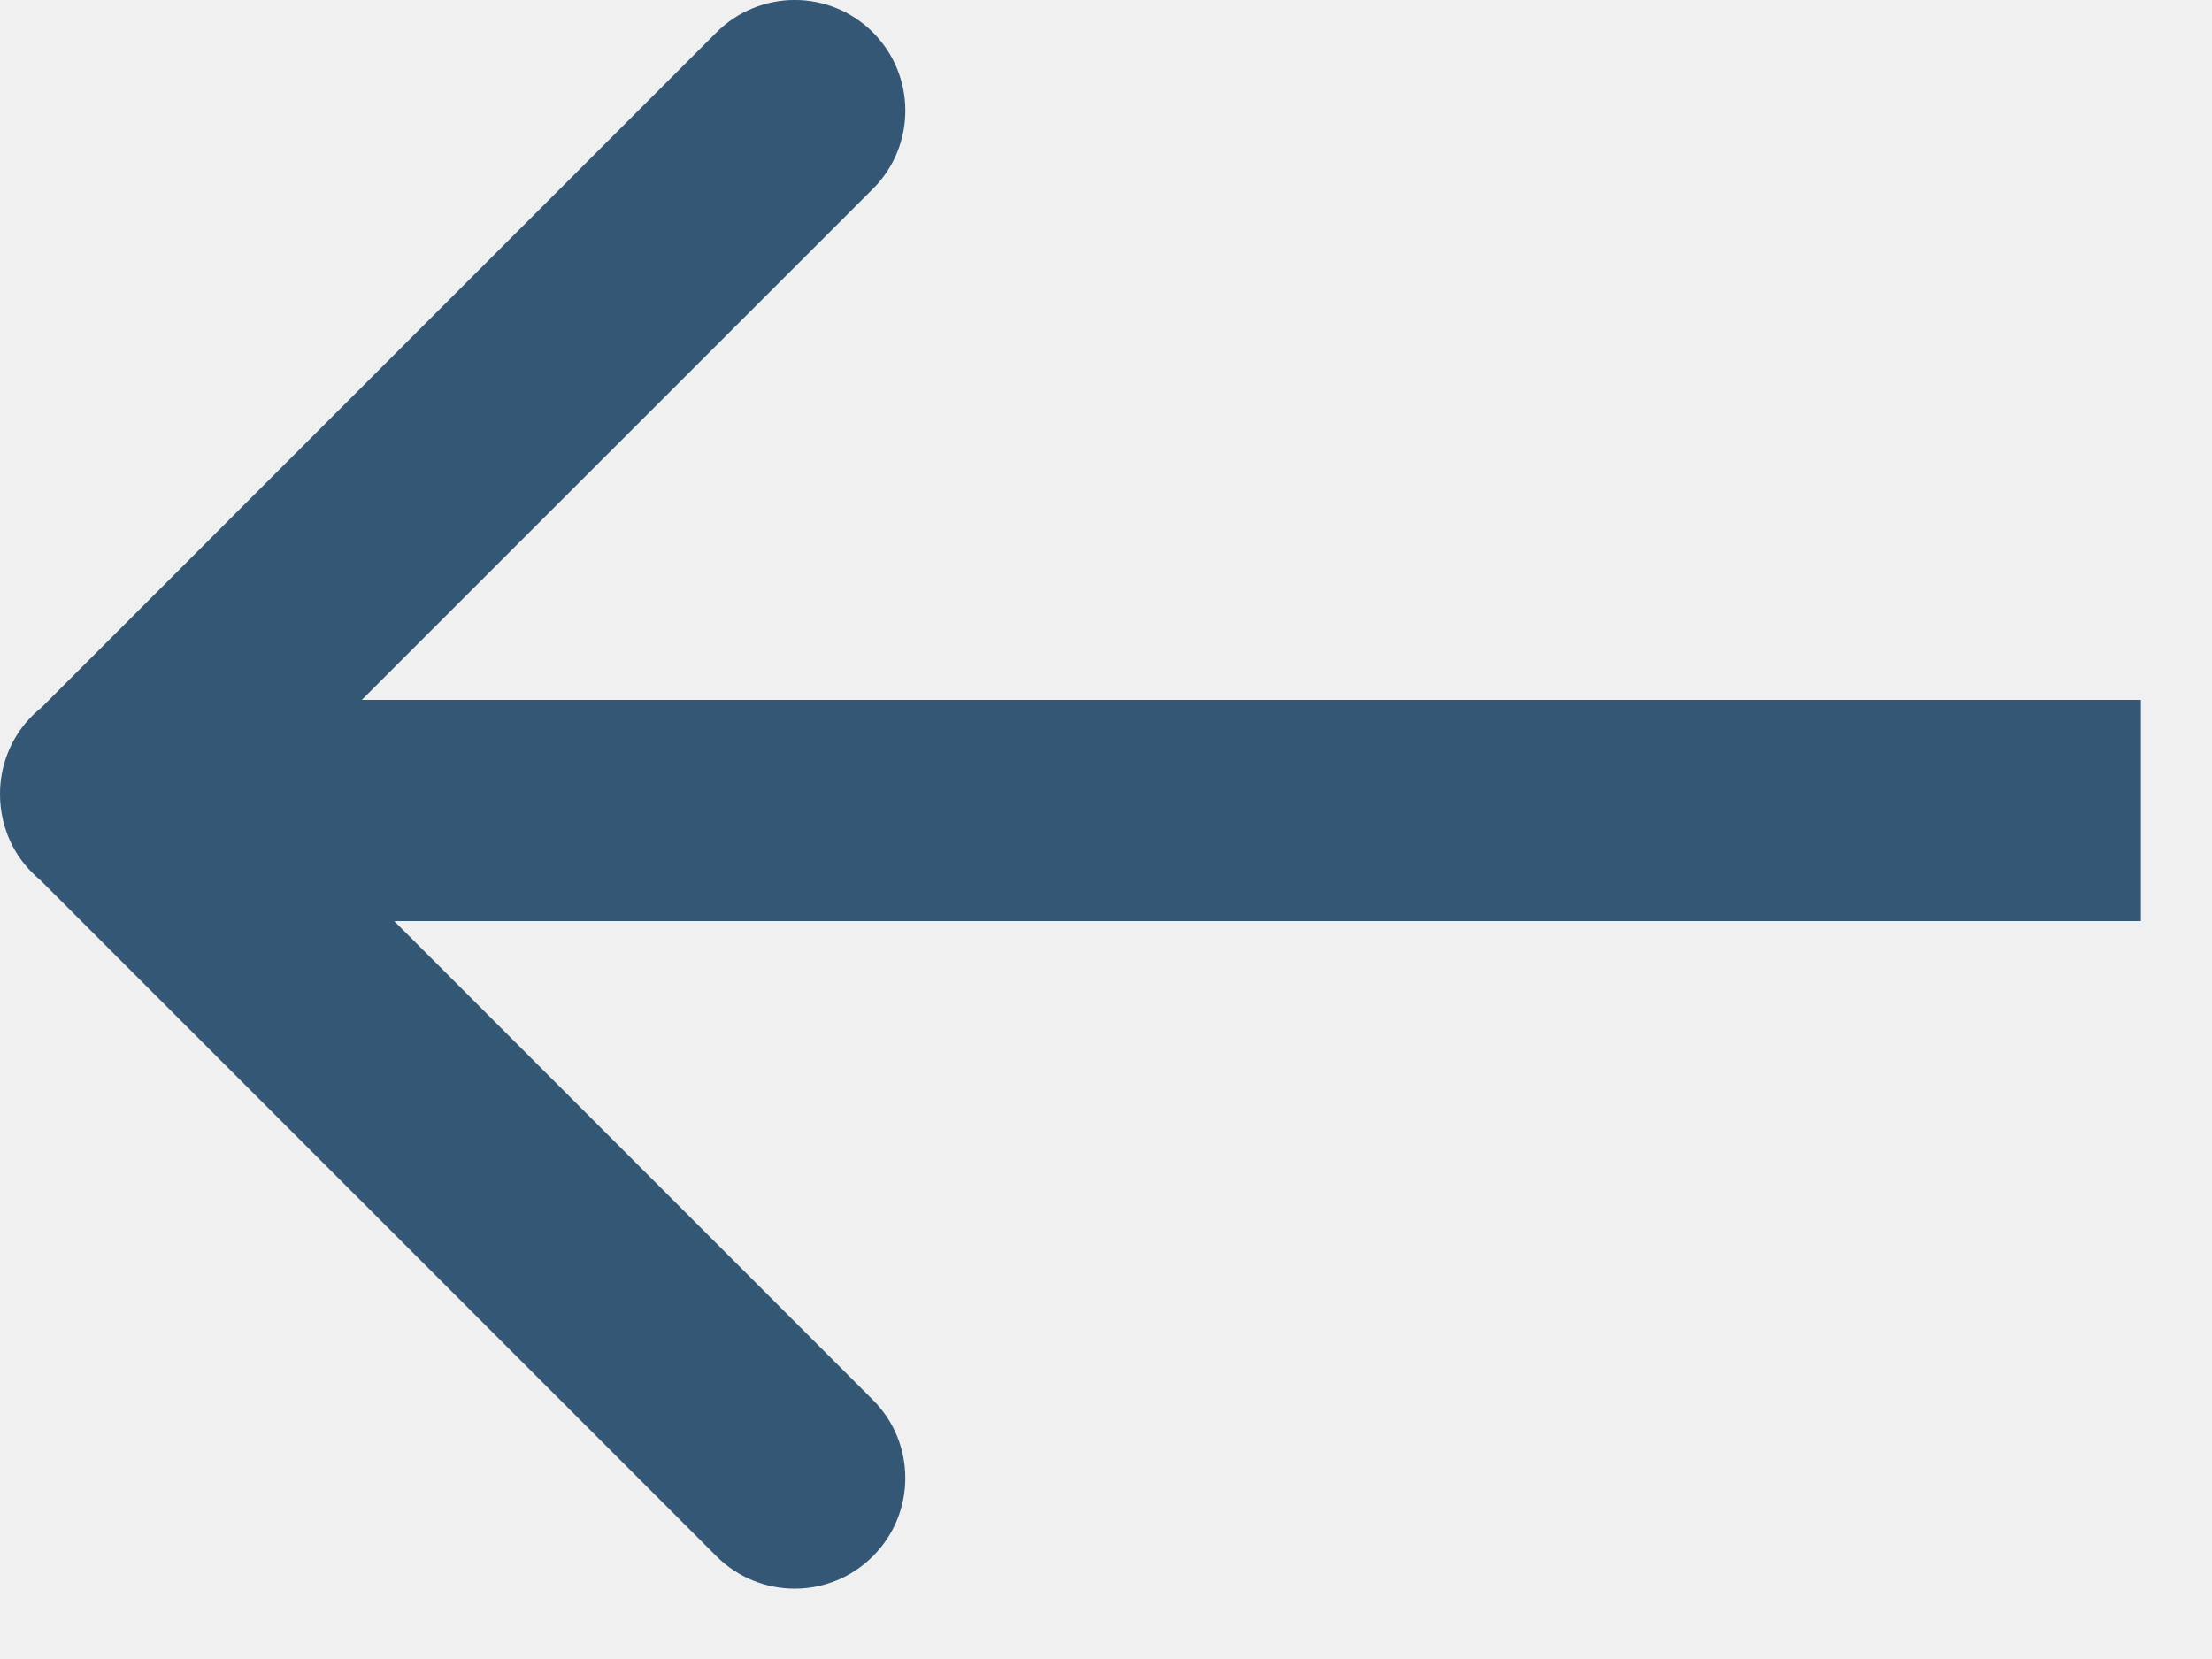
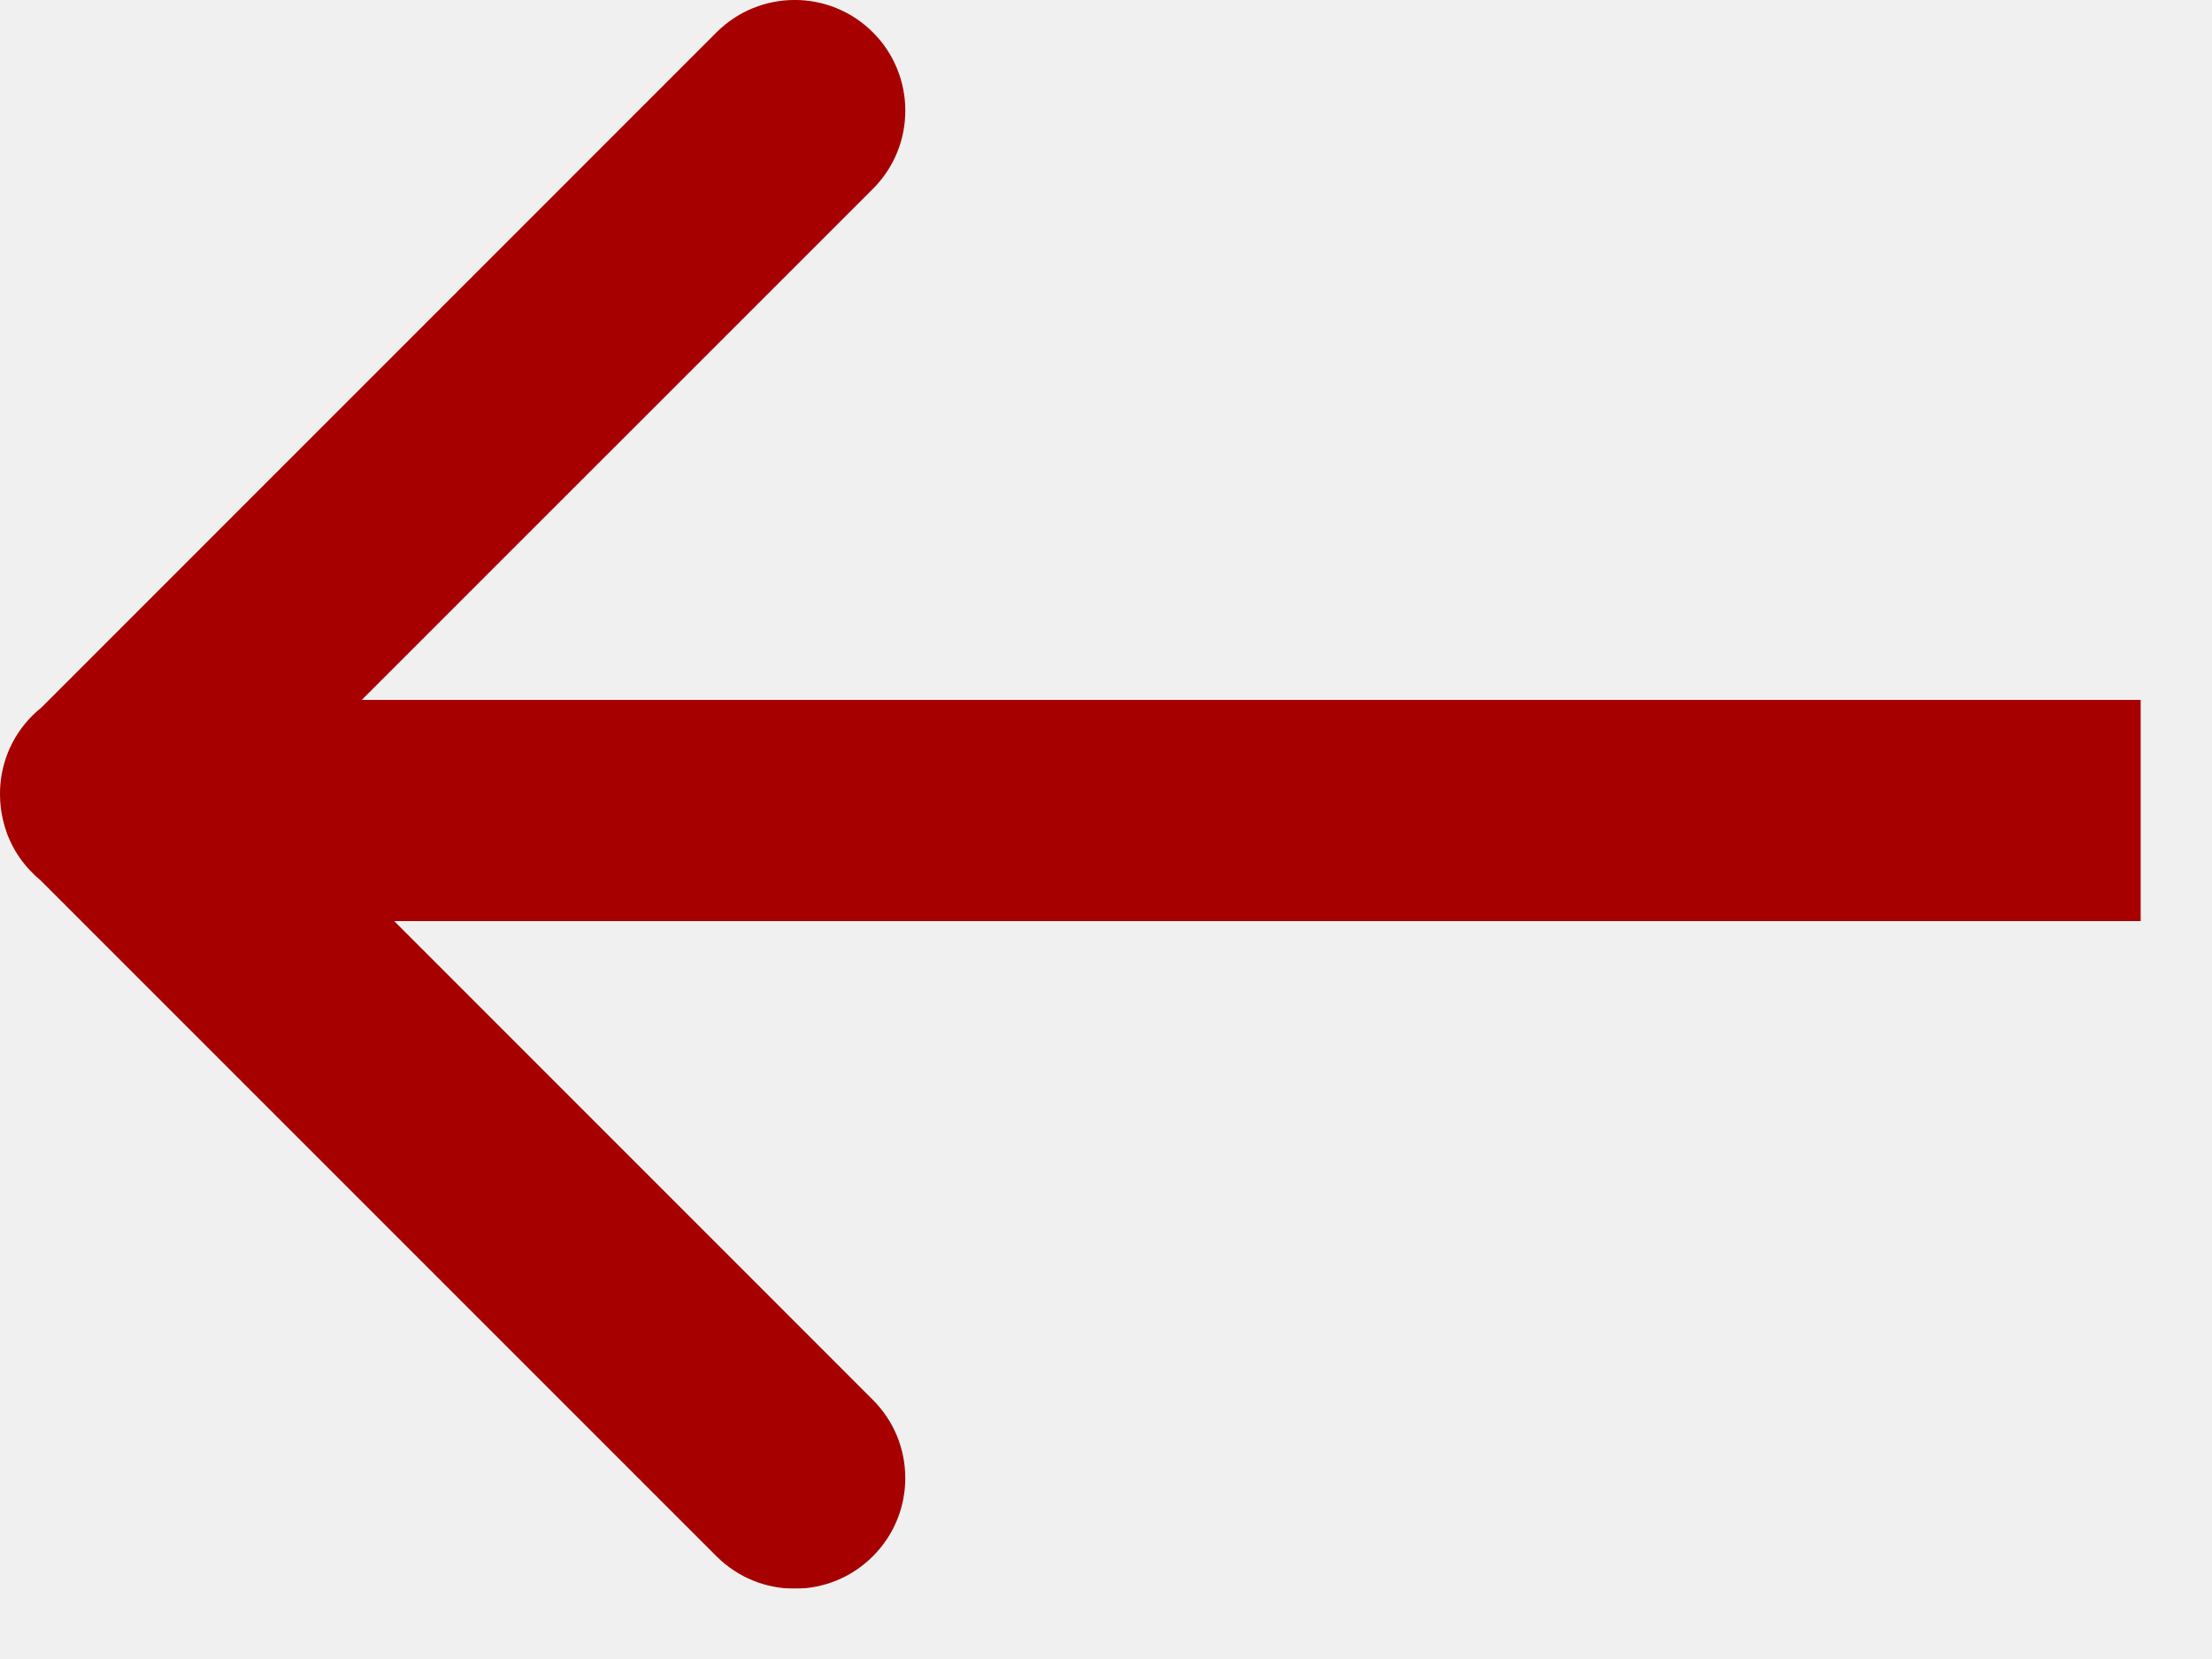
<svg xmlns="http://www.w3.org/2000/svg" width="20" height="15" viewBox="0 0 20 15" fill="none">
-   <g clip-path="url(#clip0_6_2321)">
-     <path fill-rule="evenodd" clip-rule="evenodd" d="M6.478 0.293C6.869 -0.098 7.502 -0.098 7.893 0.293C8.283 0.684 8.283 1.317 7.893 1.707L3.271 6.328H19.357V8.328H3.564L7.892 12.657C8.283 13.047 8.283 13.681 7.892 14.071C7.502 14.462 6.869 14.462 6.478 14.071L0.365 7.958C0.34 7.938 0.316 7.916 0.293 7.892C0.155 7.755 0.066 7.587 0.026 7.41C0.009 7.336 2.89694e-05 7.261 2.89694e-05 7.185C-0.002 6.927 0.095 6.668 0.292 6.471C0.309 6.454 0.325 6.439 0.343 6.423C0.353 6.414 0.364 6.405 0.375 6.397L6.478 0.293Z" fill="#335775" />
+   <g clip-path="url(#clip0_15_2)">
+     <mask id="mask0_15_2" style="mask-type:luminance" maskUnits="userSpaceOnUse" x="0" y="0" width="20" height="15">
+       <path d="M19.357 0H0V14.364H19.357V0Z" fill="white" />
+     </mask>
+     <g mask="url(#mask0_15_2)">
+       <path fill-rule="evenodd" clip-rule="evenodd" d="M6.478 0.293C6.869 -0.098 7.502 -0.098 7.893 0.293C8.283 0.684 8.283 1.317 7.893 1.707L3.271 6.328H19.357V8.328H3.564L7.892 12.657C8.283 13.047 8.283 13.681 7.892 14.071C7.502 14.462 6.869 14.462 6.478 14.071L0.365 7.958C0.34 7.938 0.316 7.916 0.293 7.892C0.155 7.755 0.066 7.587 0.026 7.41C0.009 7.336 2.89695e-05 7.261 2.89695e-05 7.185C-0.002 6.927 0.095 6.668 0.292 6.471C0.309 6.454 0.325 6.439 0.343 6.423C0.353 6.414 0.364 6.405 0.375 6.397L6.478 0.293Z" fill="#A70000" />
+     </g>
  </g>
  <defs>
-     <clipPath id="clip0_6_2321">
-       <rect width="19.357" height="14.364" fill="white" />
+     <clipPath id="clip0_15_2">
+       <rect width="20" height="15" fill="white" />
    </clipPath>
  </defs>
</svg>
